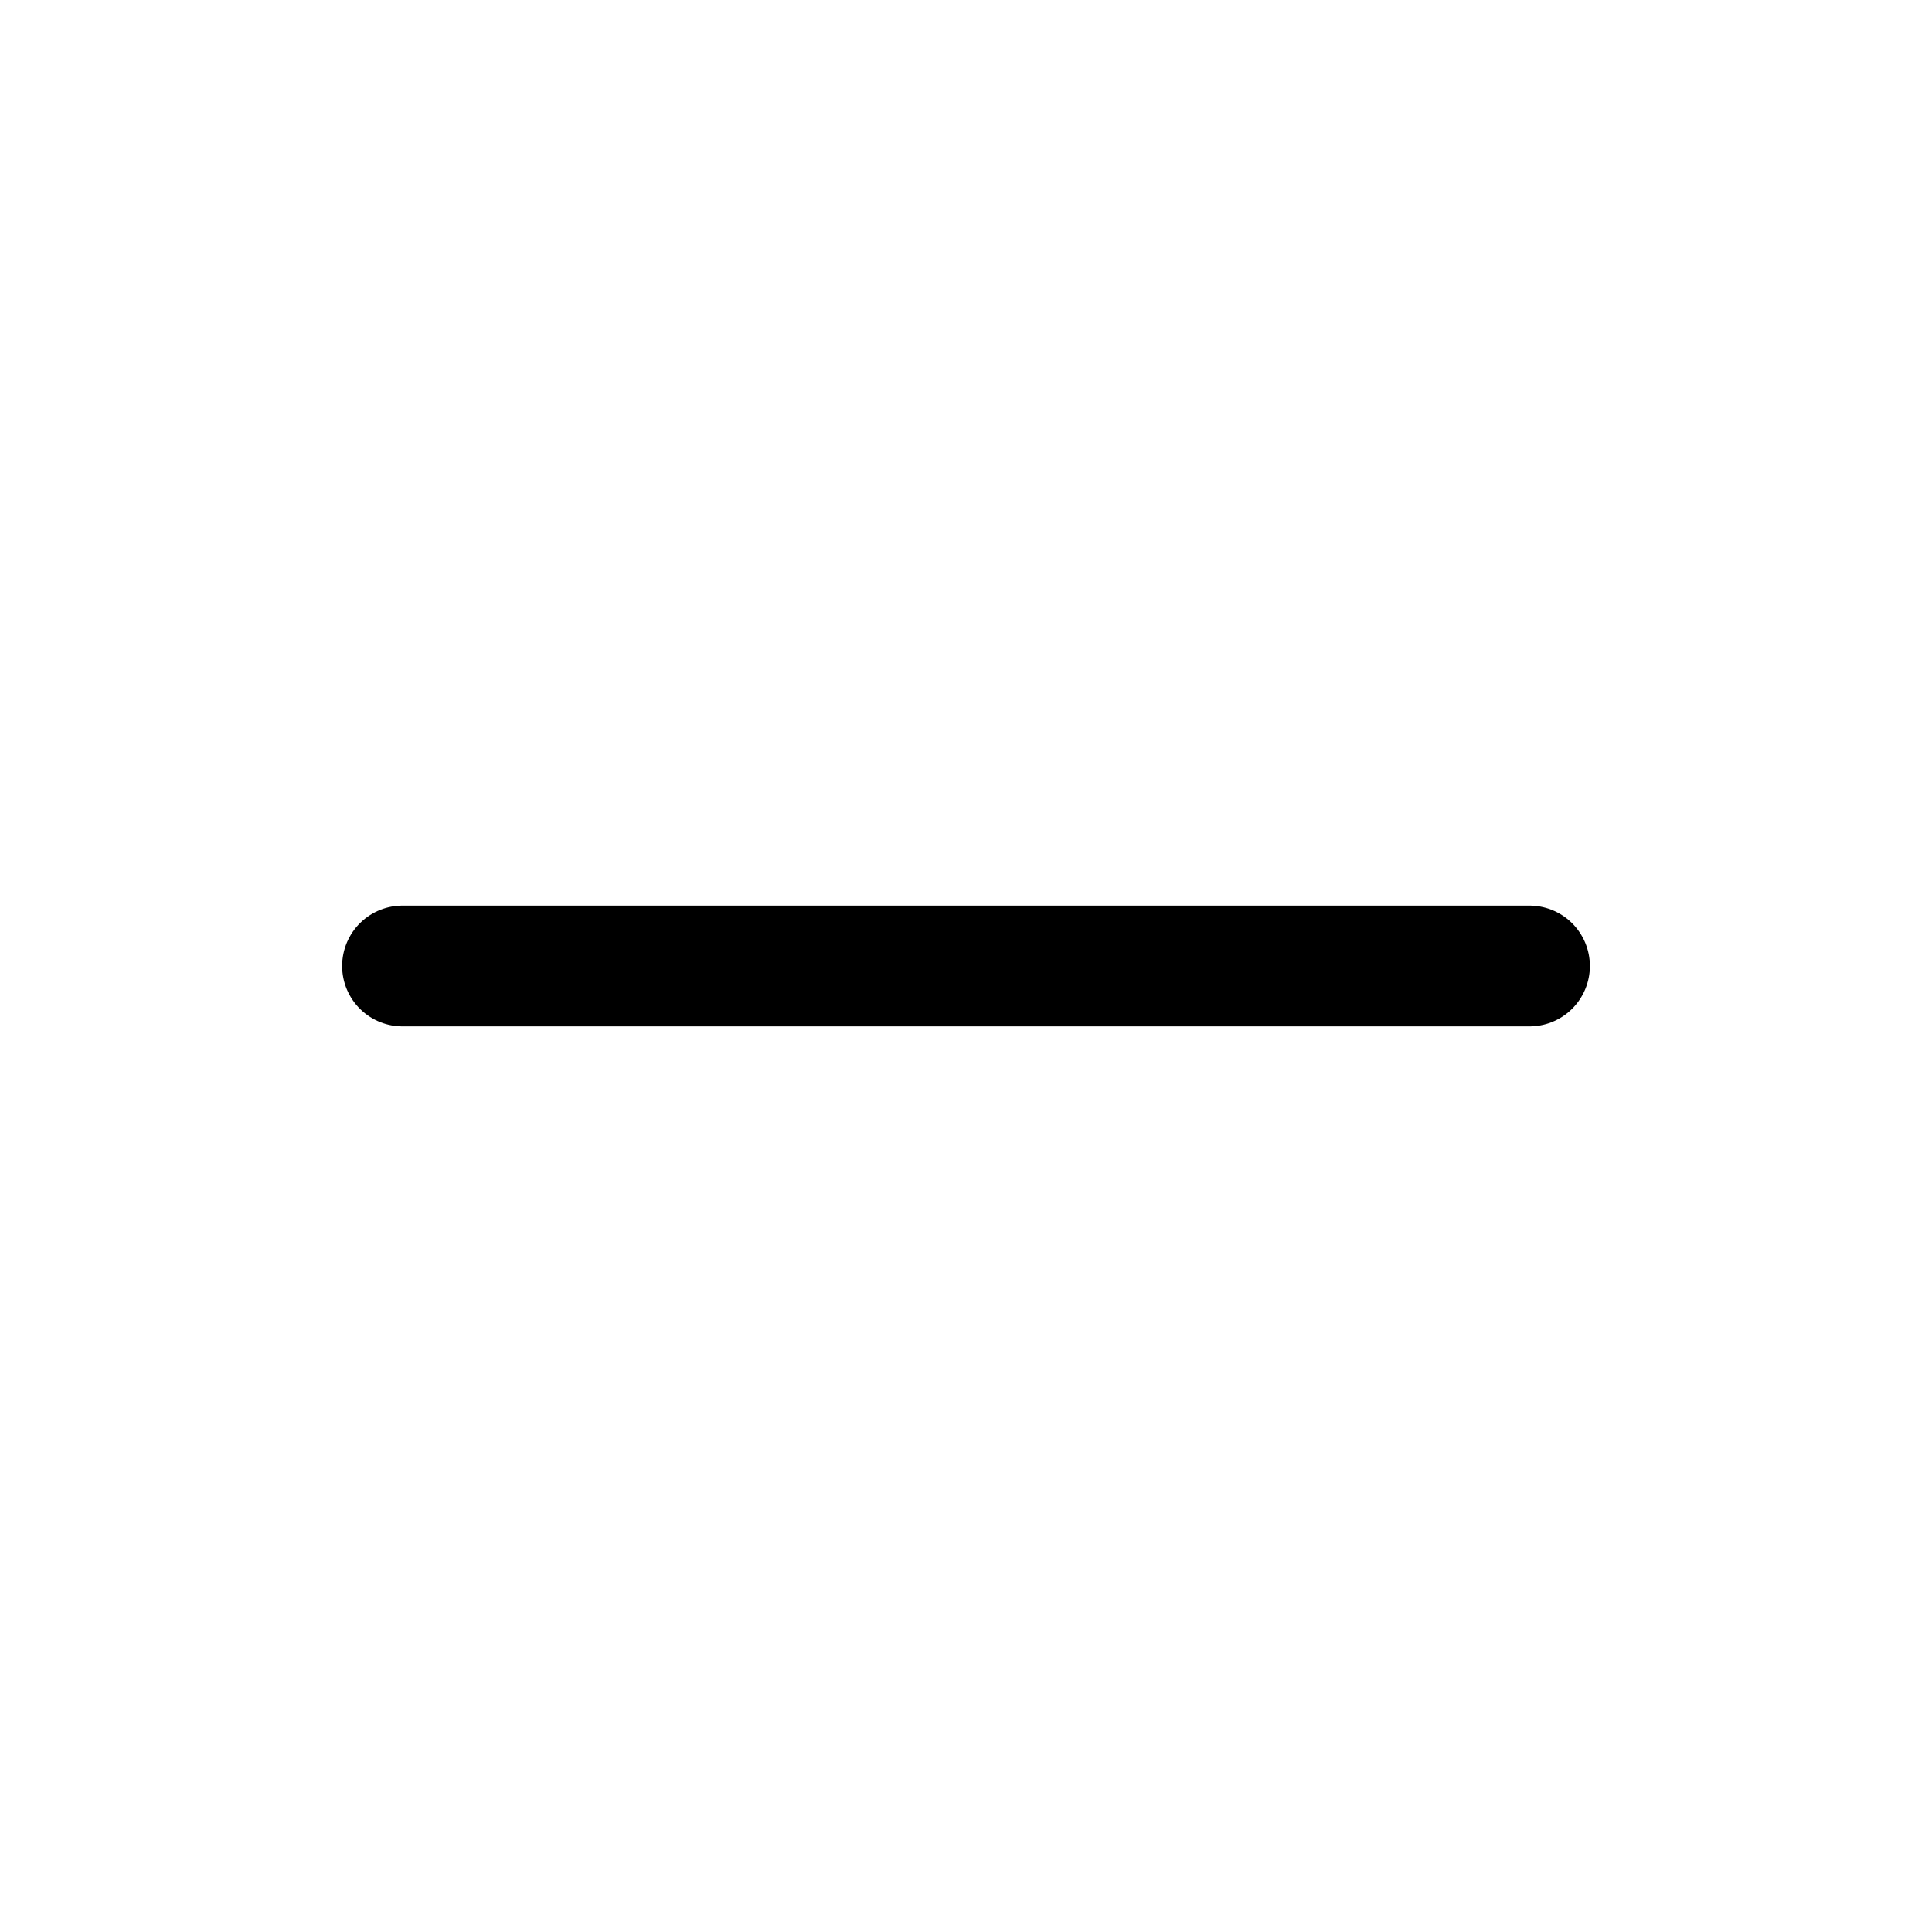
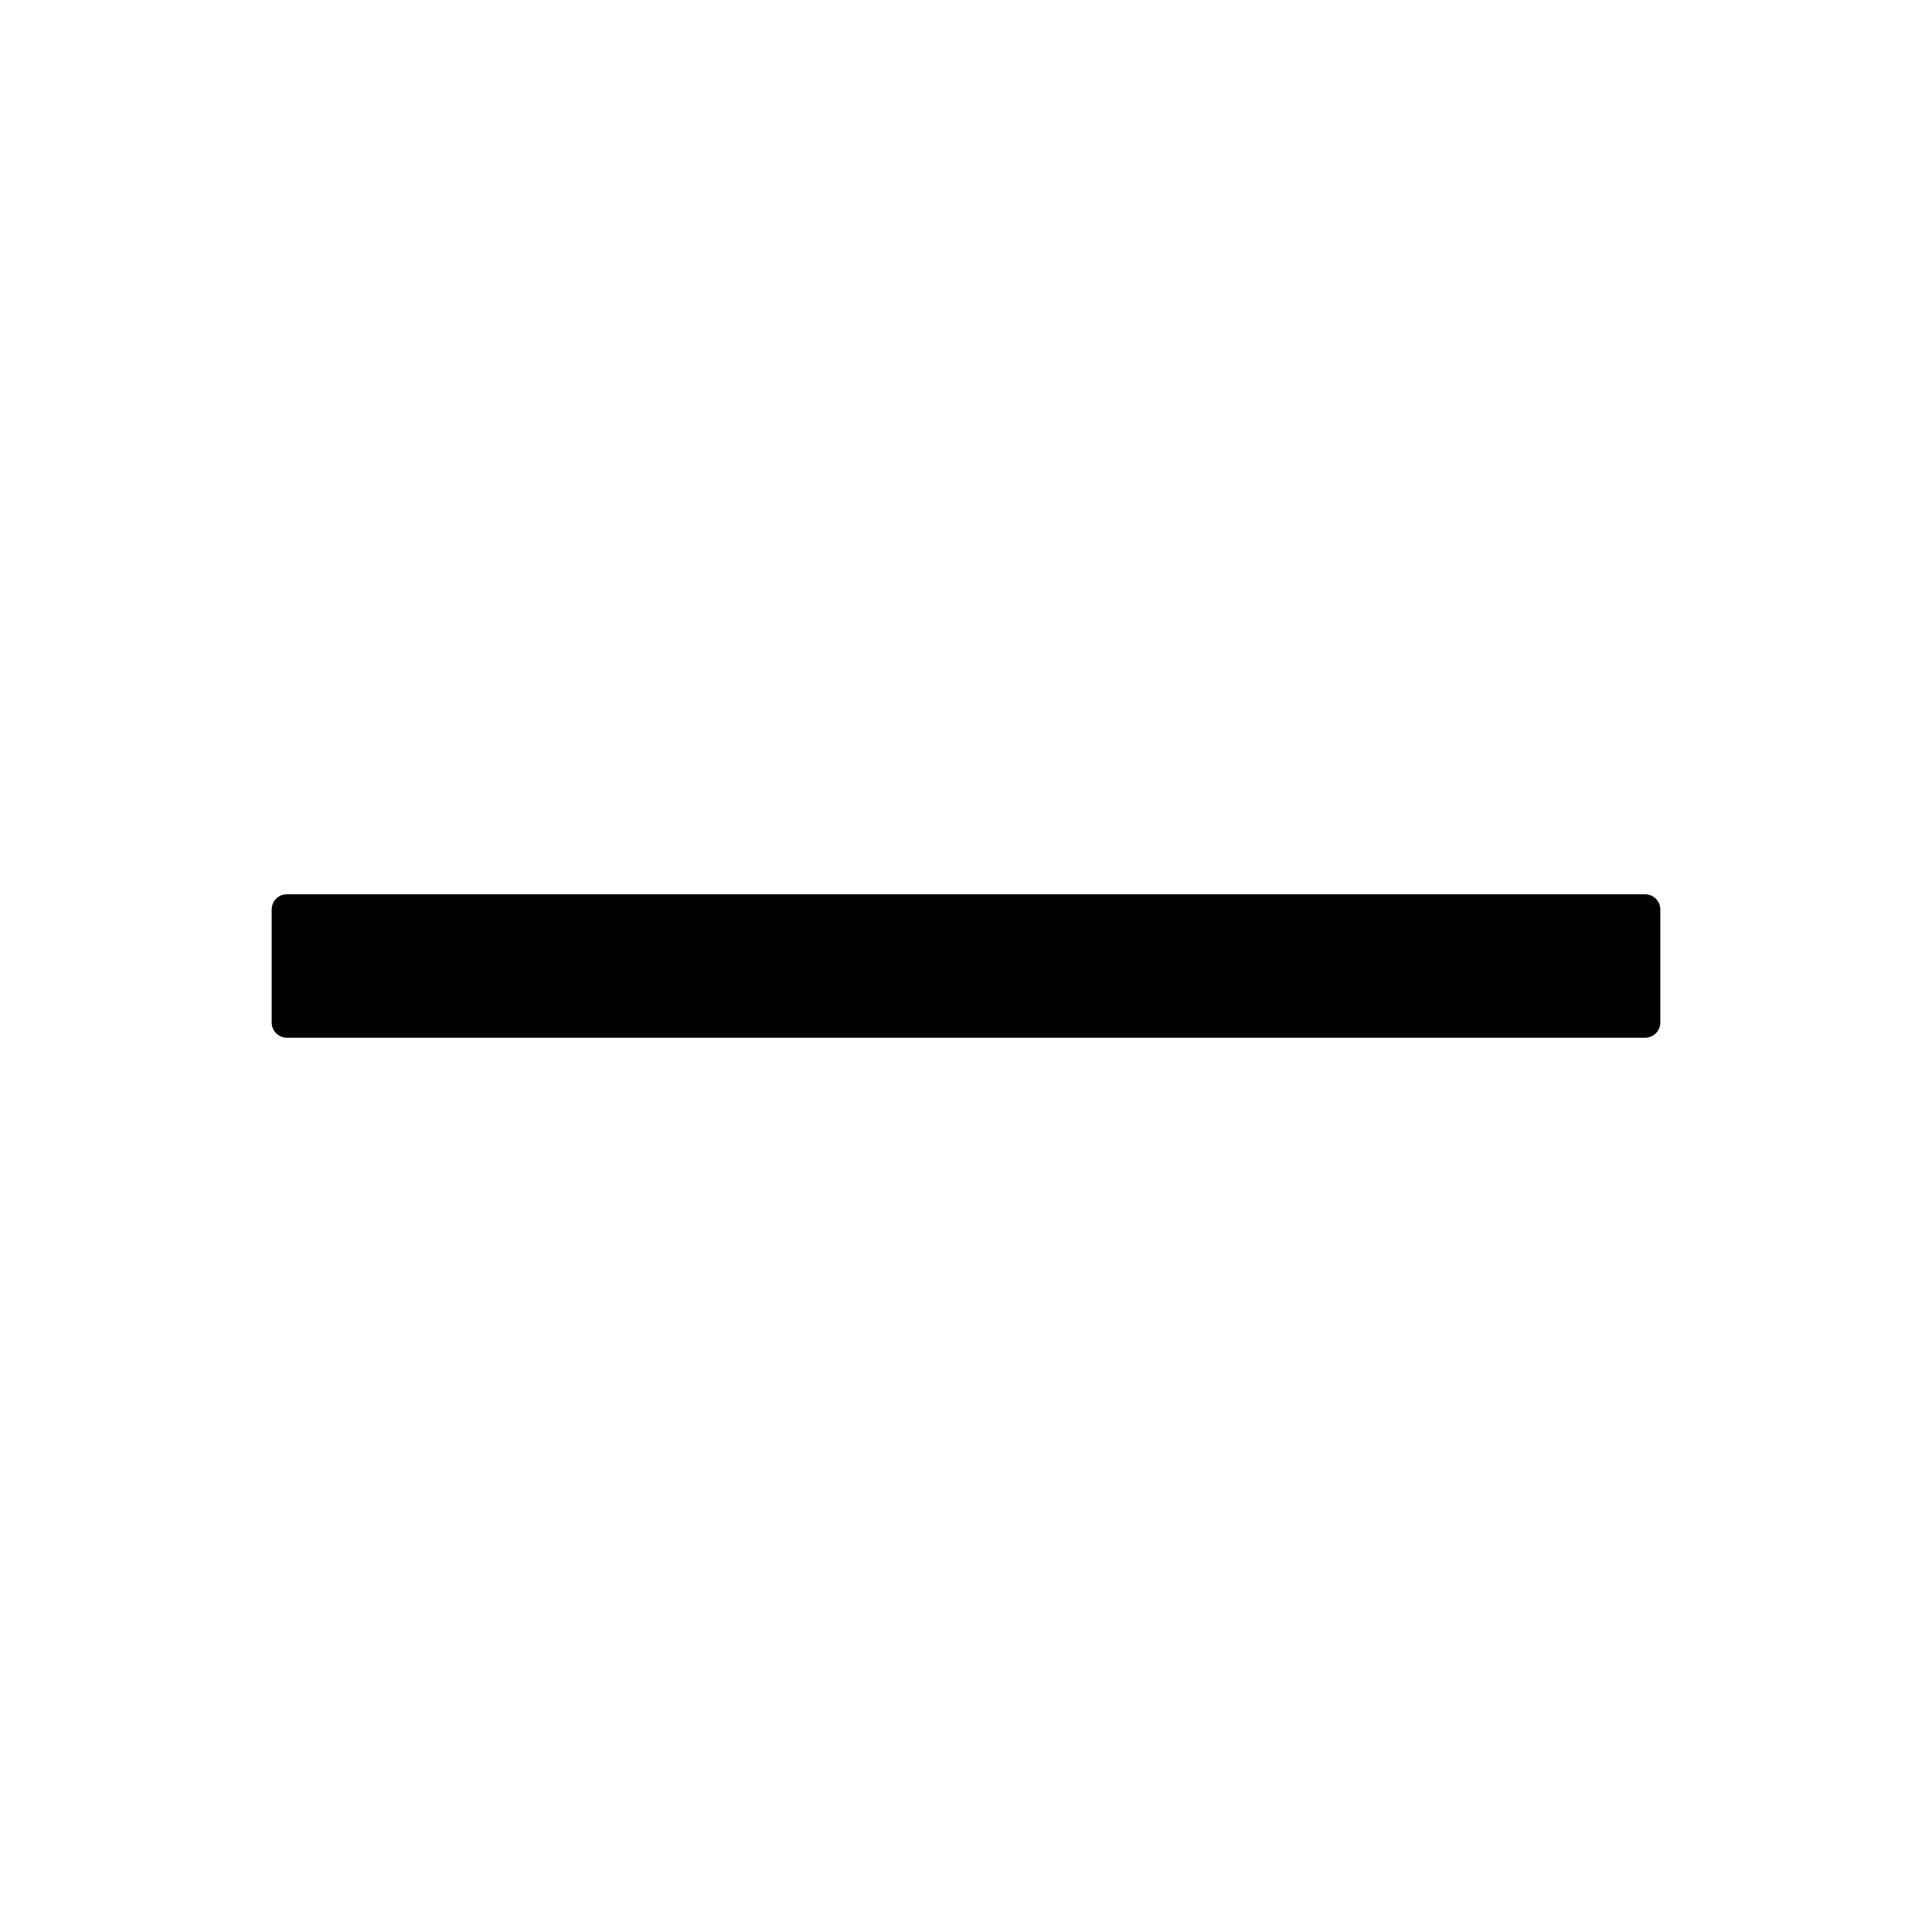
- <svg xmlns="http://www.w3.org/2000/svg" width="24" height="24" viewBox="0 0 24 24" fill="none" stroke="currentColor" stroke-width="1.5" stroke-linecap="round" stroke-linejoin="round">
-   <path d="M5 12h14" />
+ <svg xmlns="http://www.w3.org/2000/svg" width="24" height="24" viewBox="0 0 1024 1024" fill="currentColor">
+   <path d="M872 474H152c-4.4 0-8 3.6-8 8v60c0 4.4 3.6 8 8 8h720c4.4 0 8-3.6 8-8v-60c0-4.4-3.6-8-8-8z" />
</svg>
